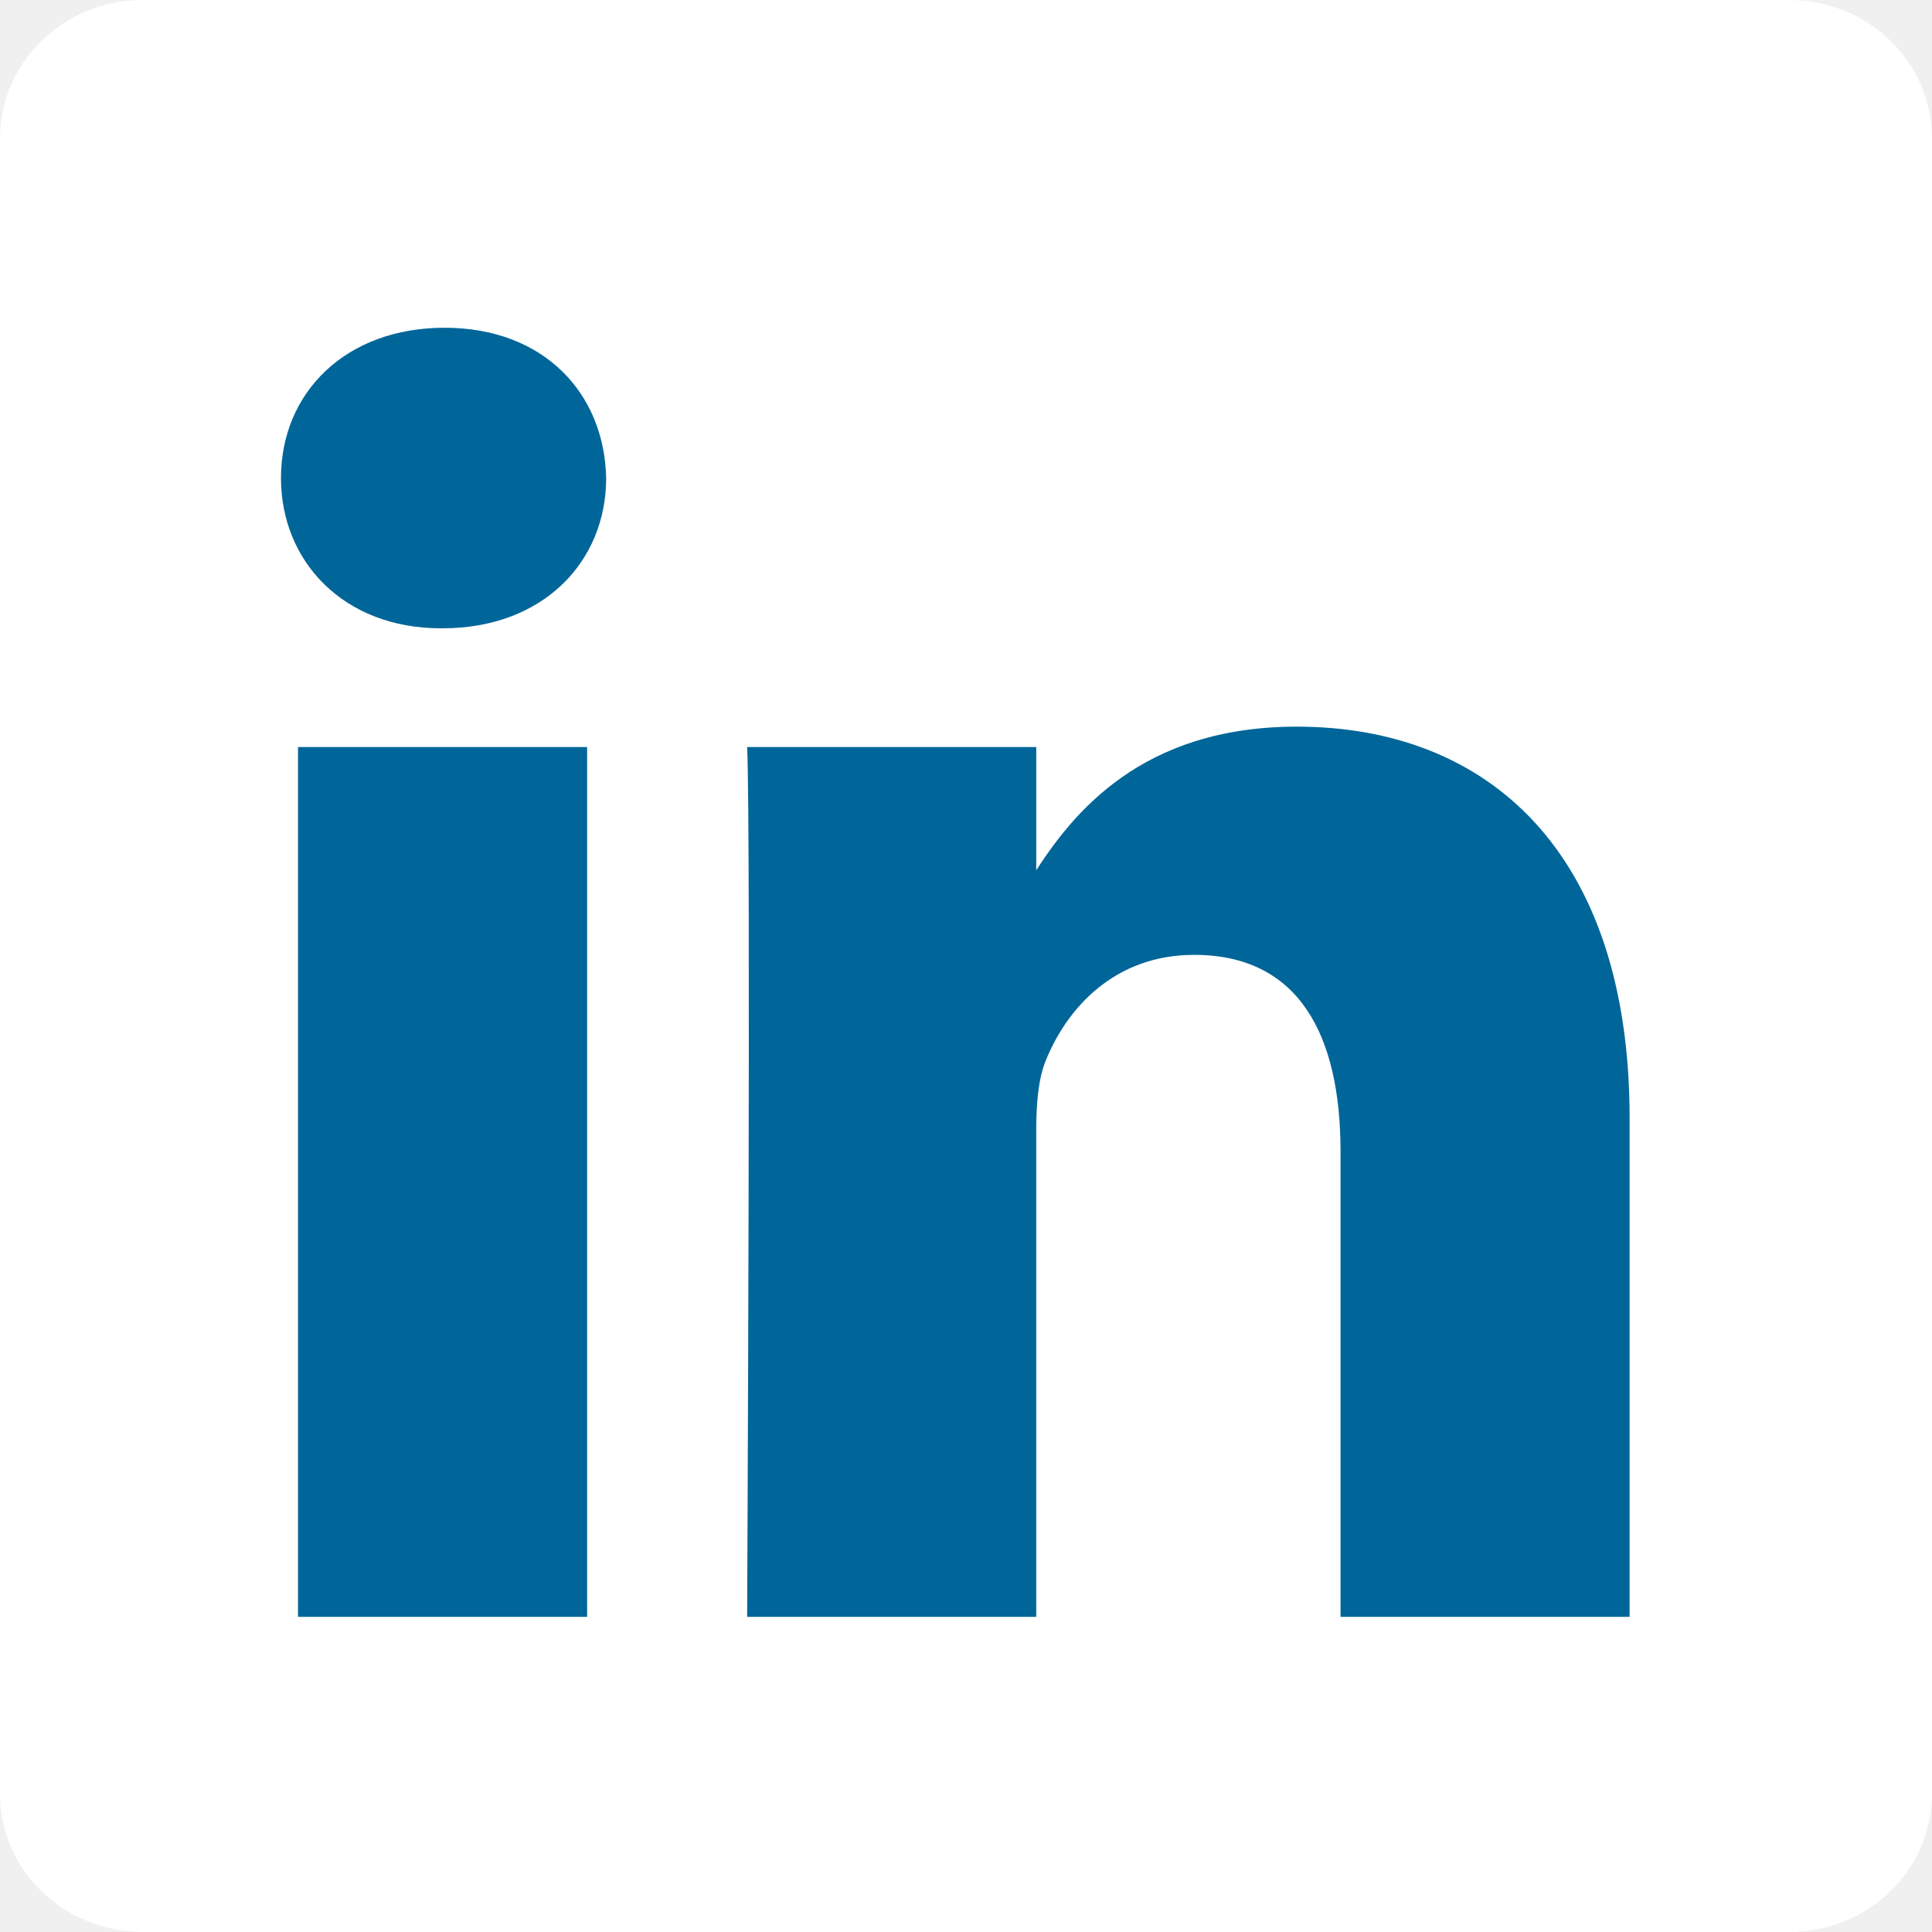
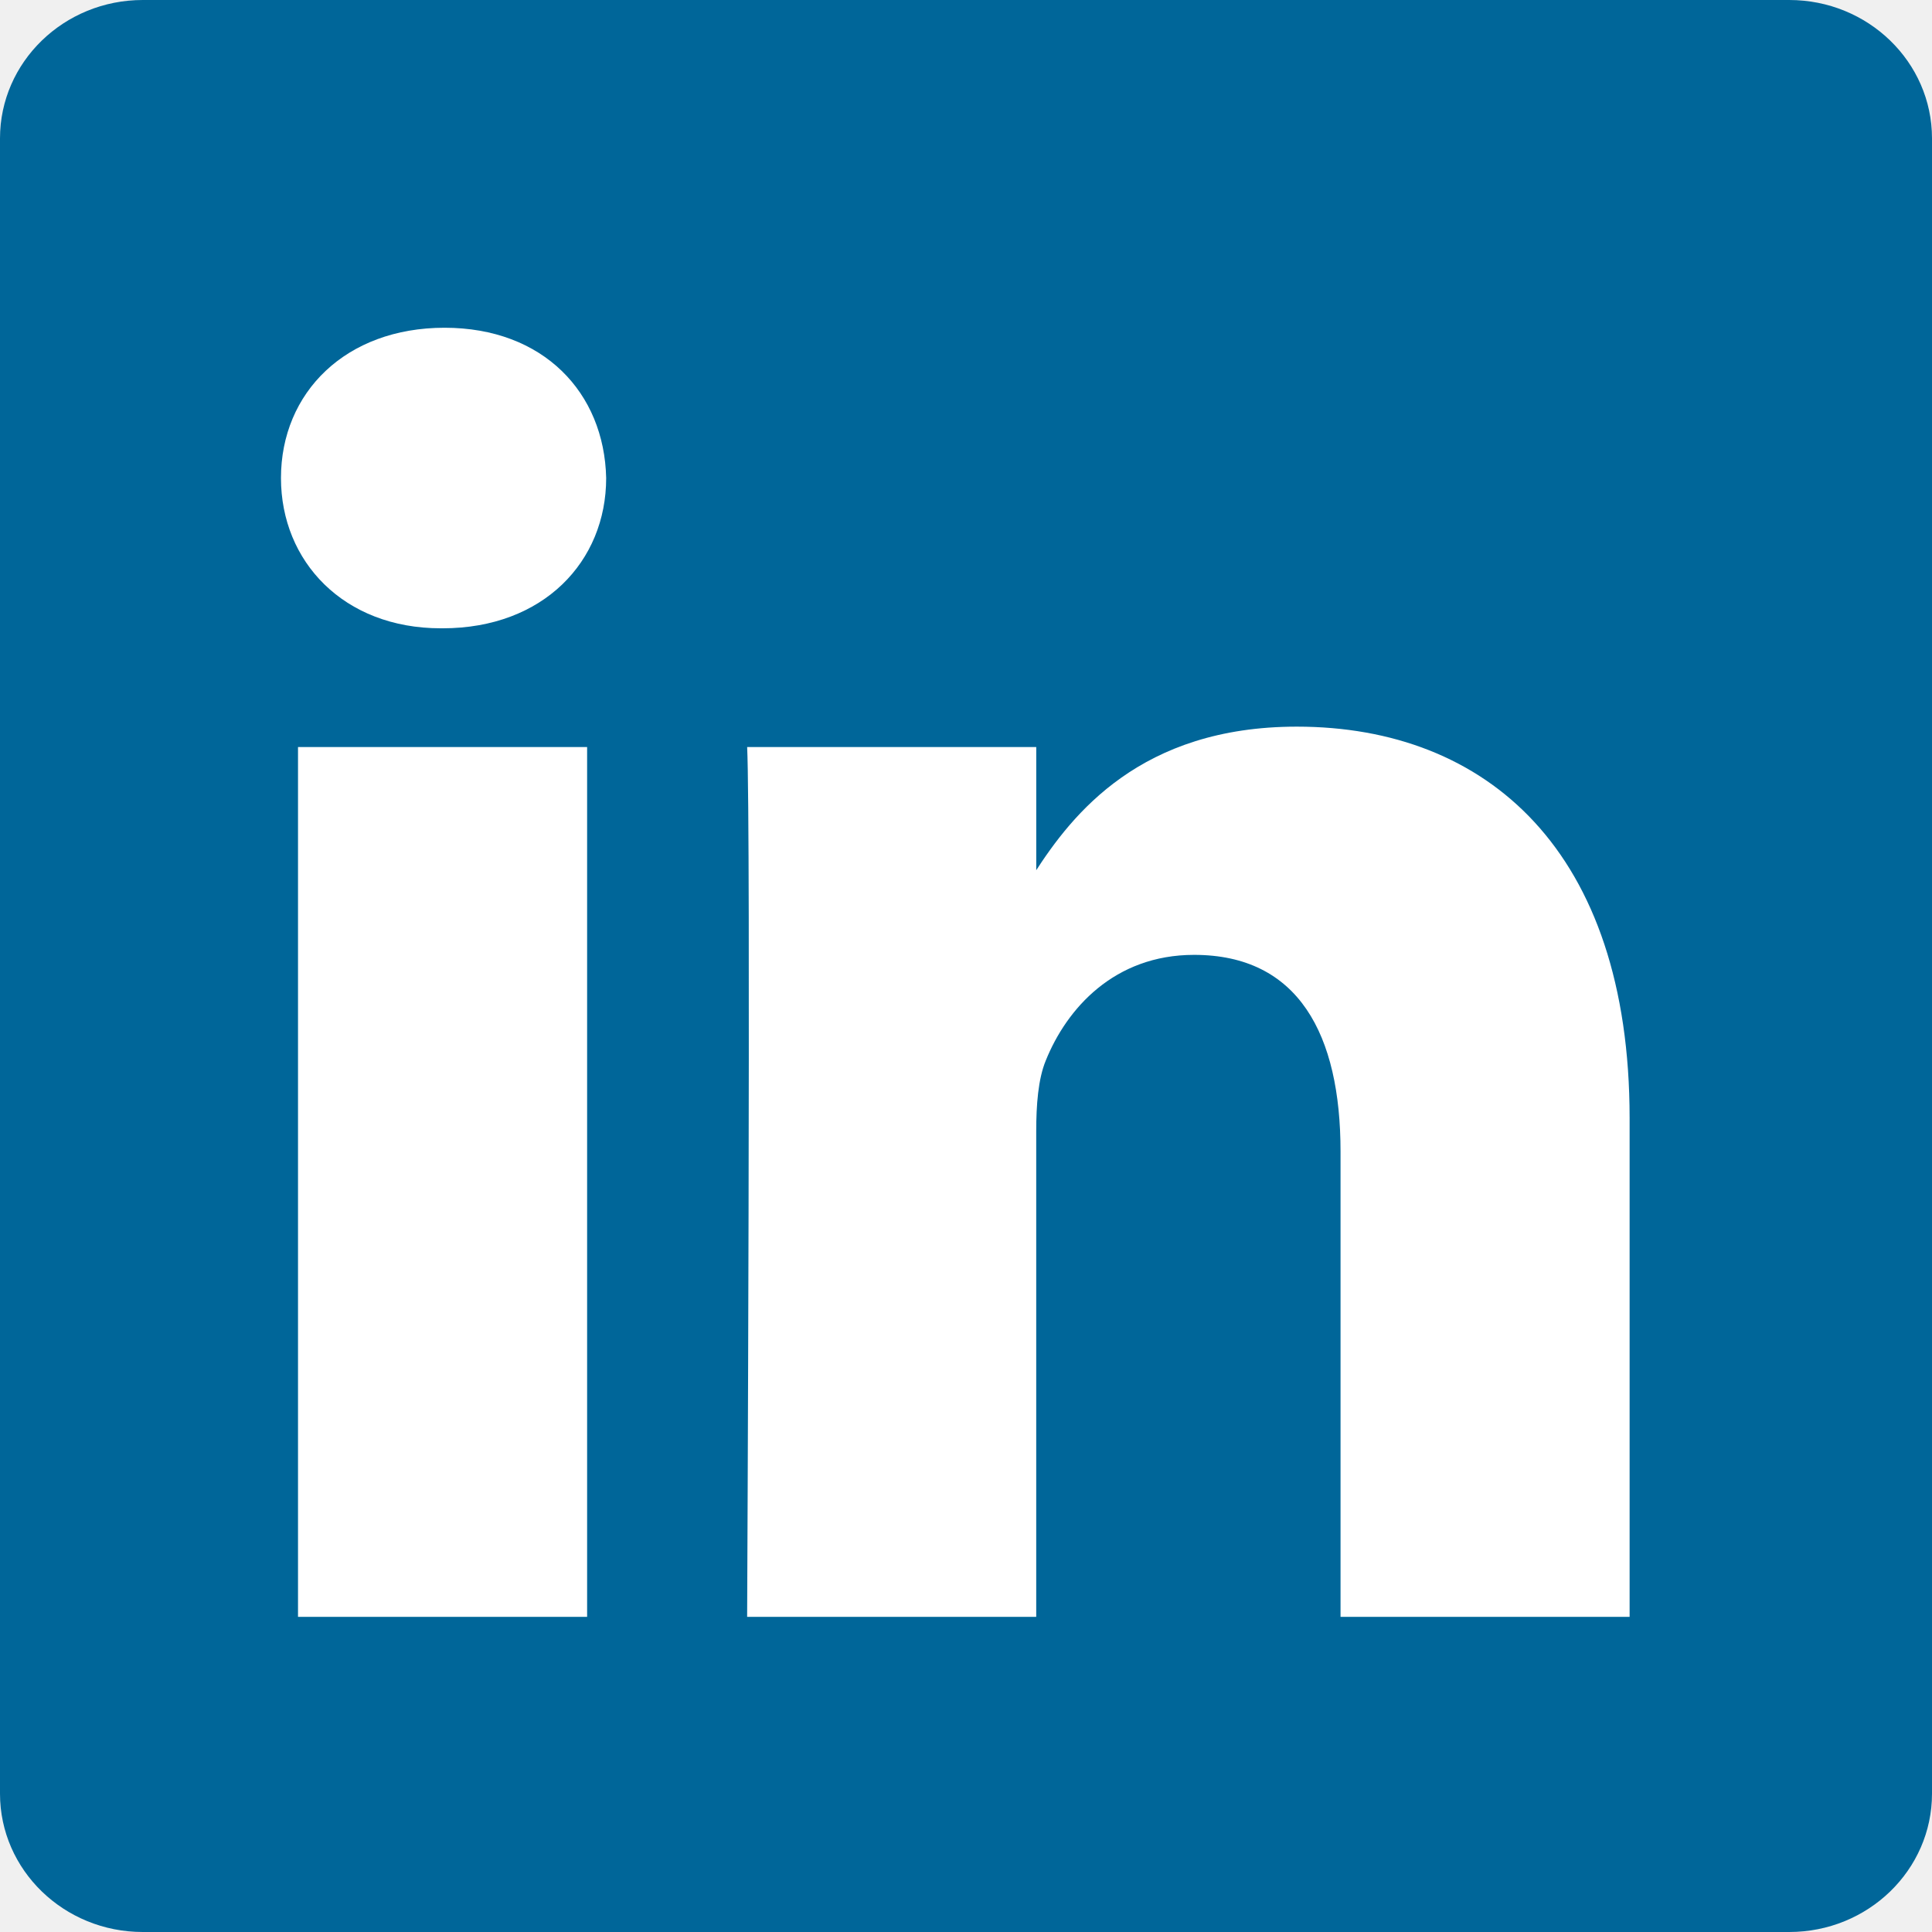
<svg xmlns="http://www.w3.org/2000/svg" height="32" width="32" viewBox="0 0 256 256">
  <g fill="none">
-     <path d="M0 18.338C0 8.216 8.474 0 18.92 0h218.16C247.53 0 256 8.216 256 18.338v219.327C256 247.79 247.53 256 237.08 256H18.92C8.475 256 0 247.791 0 237.668V18.335z" fill="#fff" />
-     <path d="M77.796 214.238V98.986H39.488v115.252H77.8zM58.65 83.253c13.356 0 21.671-8.85 21.671-19.91-.25-11.312-8.315-19.915-21.417-19.915-13.111 0-21.674 8.603-21.674 19.914 0 11.06 8.312 19.91 21.169 19.91h.248zM99 214.238h38.305v-64.355c0-3.44.25-6.889 1.262-9.346 2.768-6.885 9.071-14.012 19.656-14.012 13.858 0 19.405 10.568 19.405 26.063v61.65h38.304v-66.082c0-35.399-18.896-51.872-44.099-51.872-20.663 0-29.738 11.549-34.78 19.415h.255V98.99H99.002c.5 10.812-.003 115.252-.003 115.252z" fill="#069" />
+     <path d="M0 18.338C0 8.216 8.474 0 18.92 0h218.16C247.53 0 256 8.216 256 18.338v219.327C256 247.79 247.53 256 237.08 256H18.92C8.475 256 0 247.791 0 237.668V18.335z" fill="#069" />
+     <path d="M77.796 214.238V98.986H39.488v115.252H77.8zM58.65 83.253c13.356 0 21.671-8.85 21.671-19.91-.25-11.312-8.315-19.915-21.417-19.915-13.111 0-21.674 8.603-21.674 19.914 0 11.06 8.312 19.91 21.169 19.91h.248zM99 214.238h38.305v-64.355c0-3.44.25-6.889 1.262-9.346 2.768-6.885 9.071-14.012 19.656-14.012 13.858 0 19.405 10.568 19.405 26.063v61.65h38.304v-66.082c0-35.399-18.896-51.872-44.099-51.872-20.663 0-29.738 11.549-34.78 19.415h.255V98.99H99.002c.5 10.812-.003 115.252-.003 115.252z" fill="#fff" />
  </g>
</svg>
